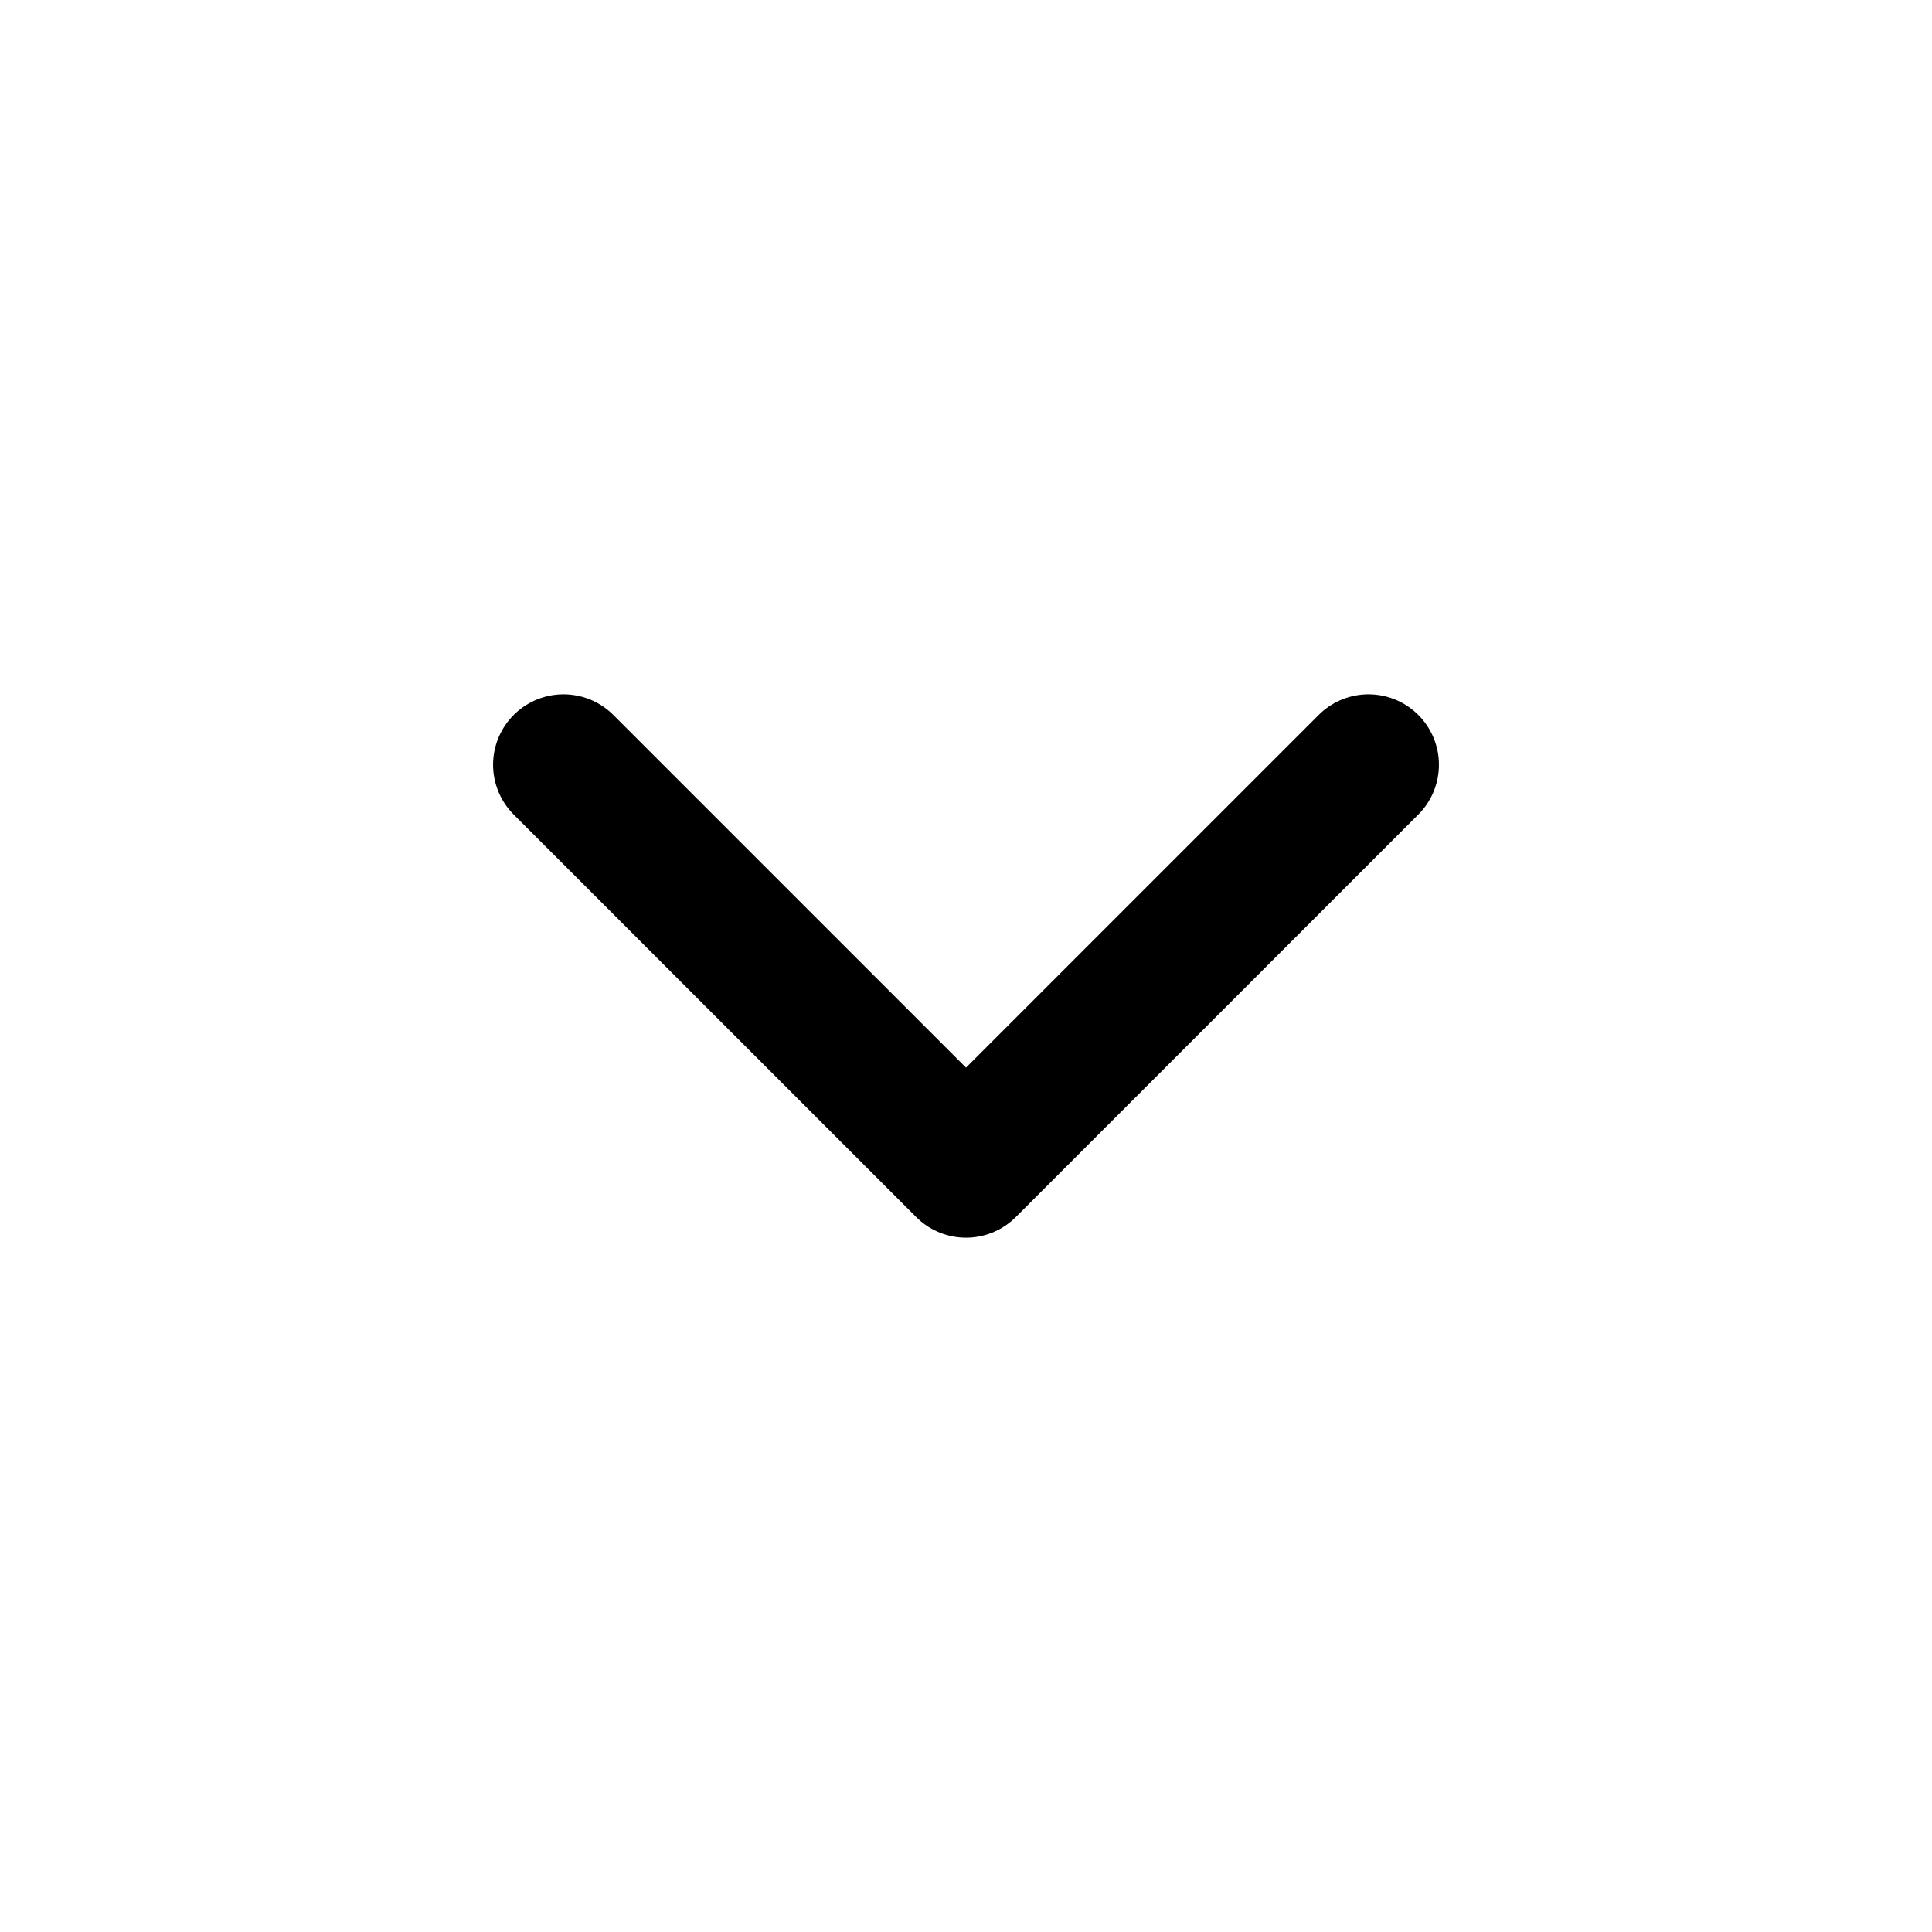
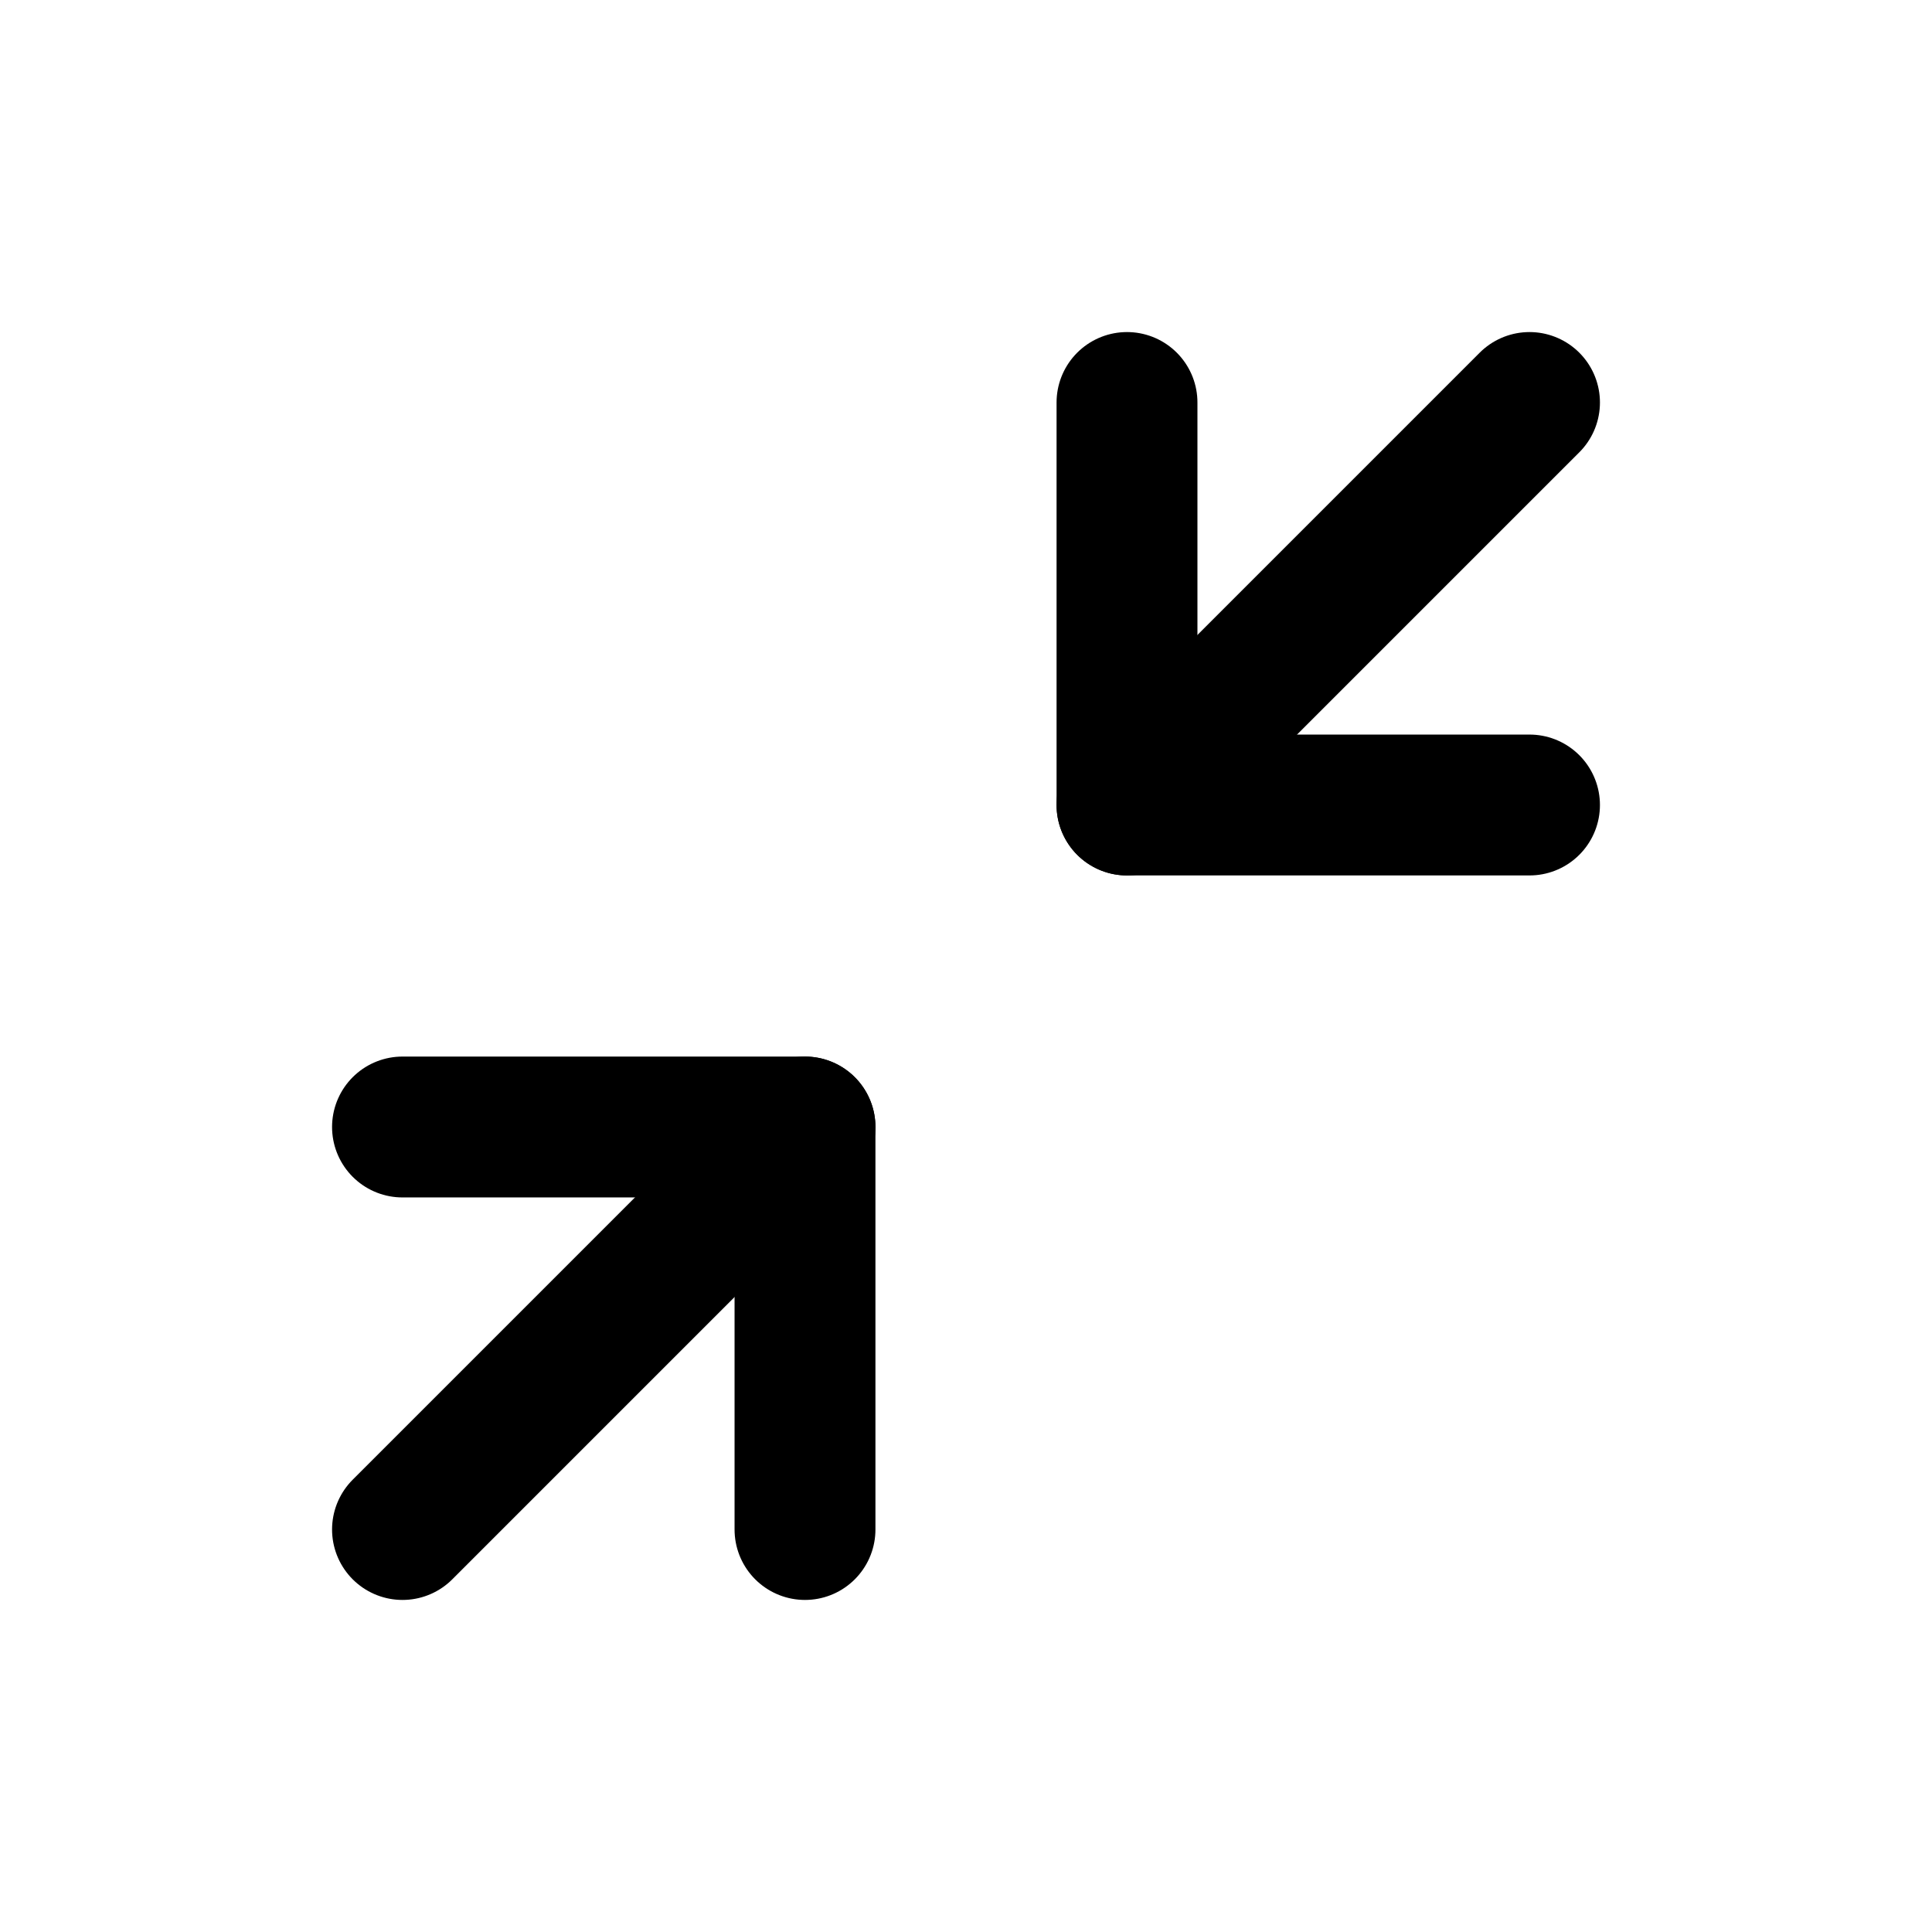
<svg xmlns="http://www.w3.org/2000/svg" width="24" height="24" viewBox="0 0 24 24" fill="none" stroke="#000" stroke-width="1.75" stroke-linecap="round" stroke-linejoin="round">
-   <path d="m7 9.5 5 5 5-5" />
+   <path d="M19 10h-5V5" />
+   <path d="M5 14h5v5" />
+   <path d="m14 10 5-5" />
+   <path d="m10 14-5 5" />
</svg>
